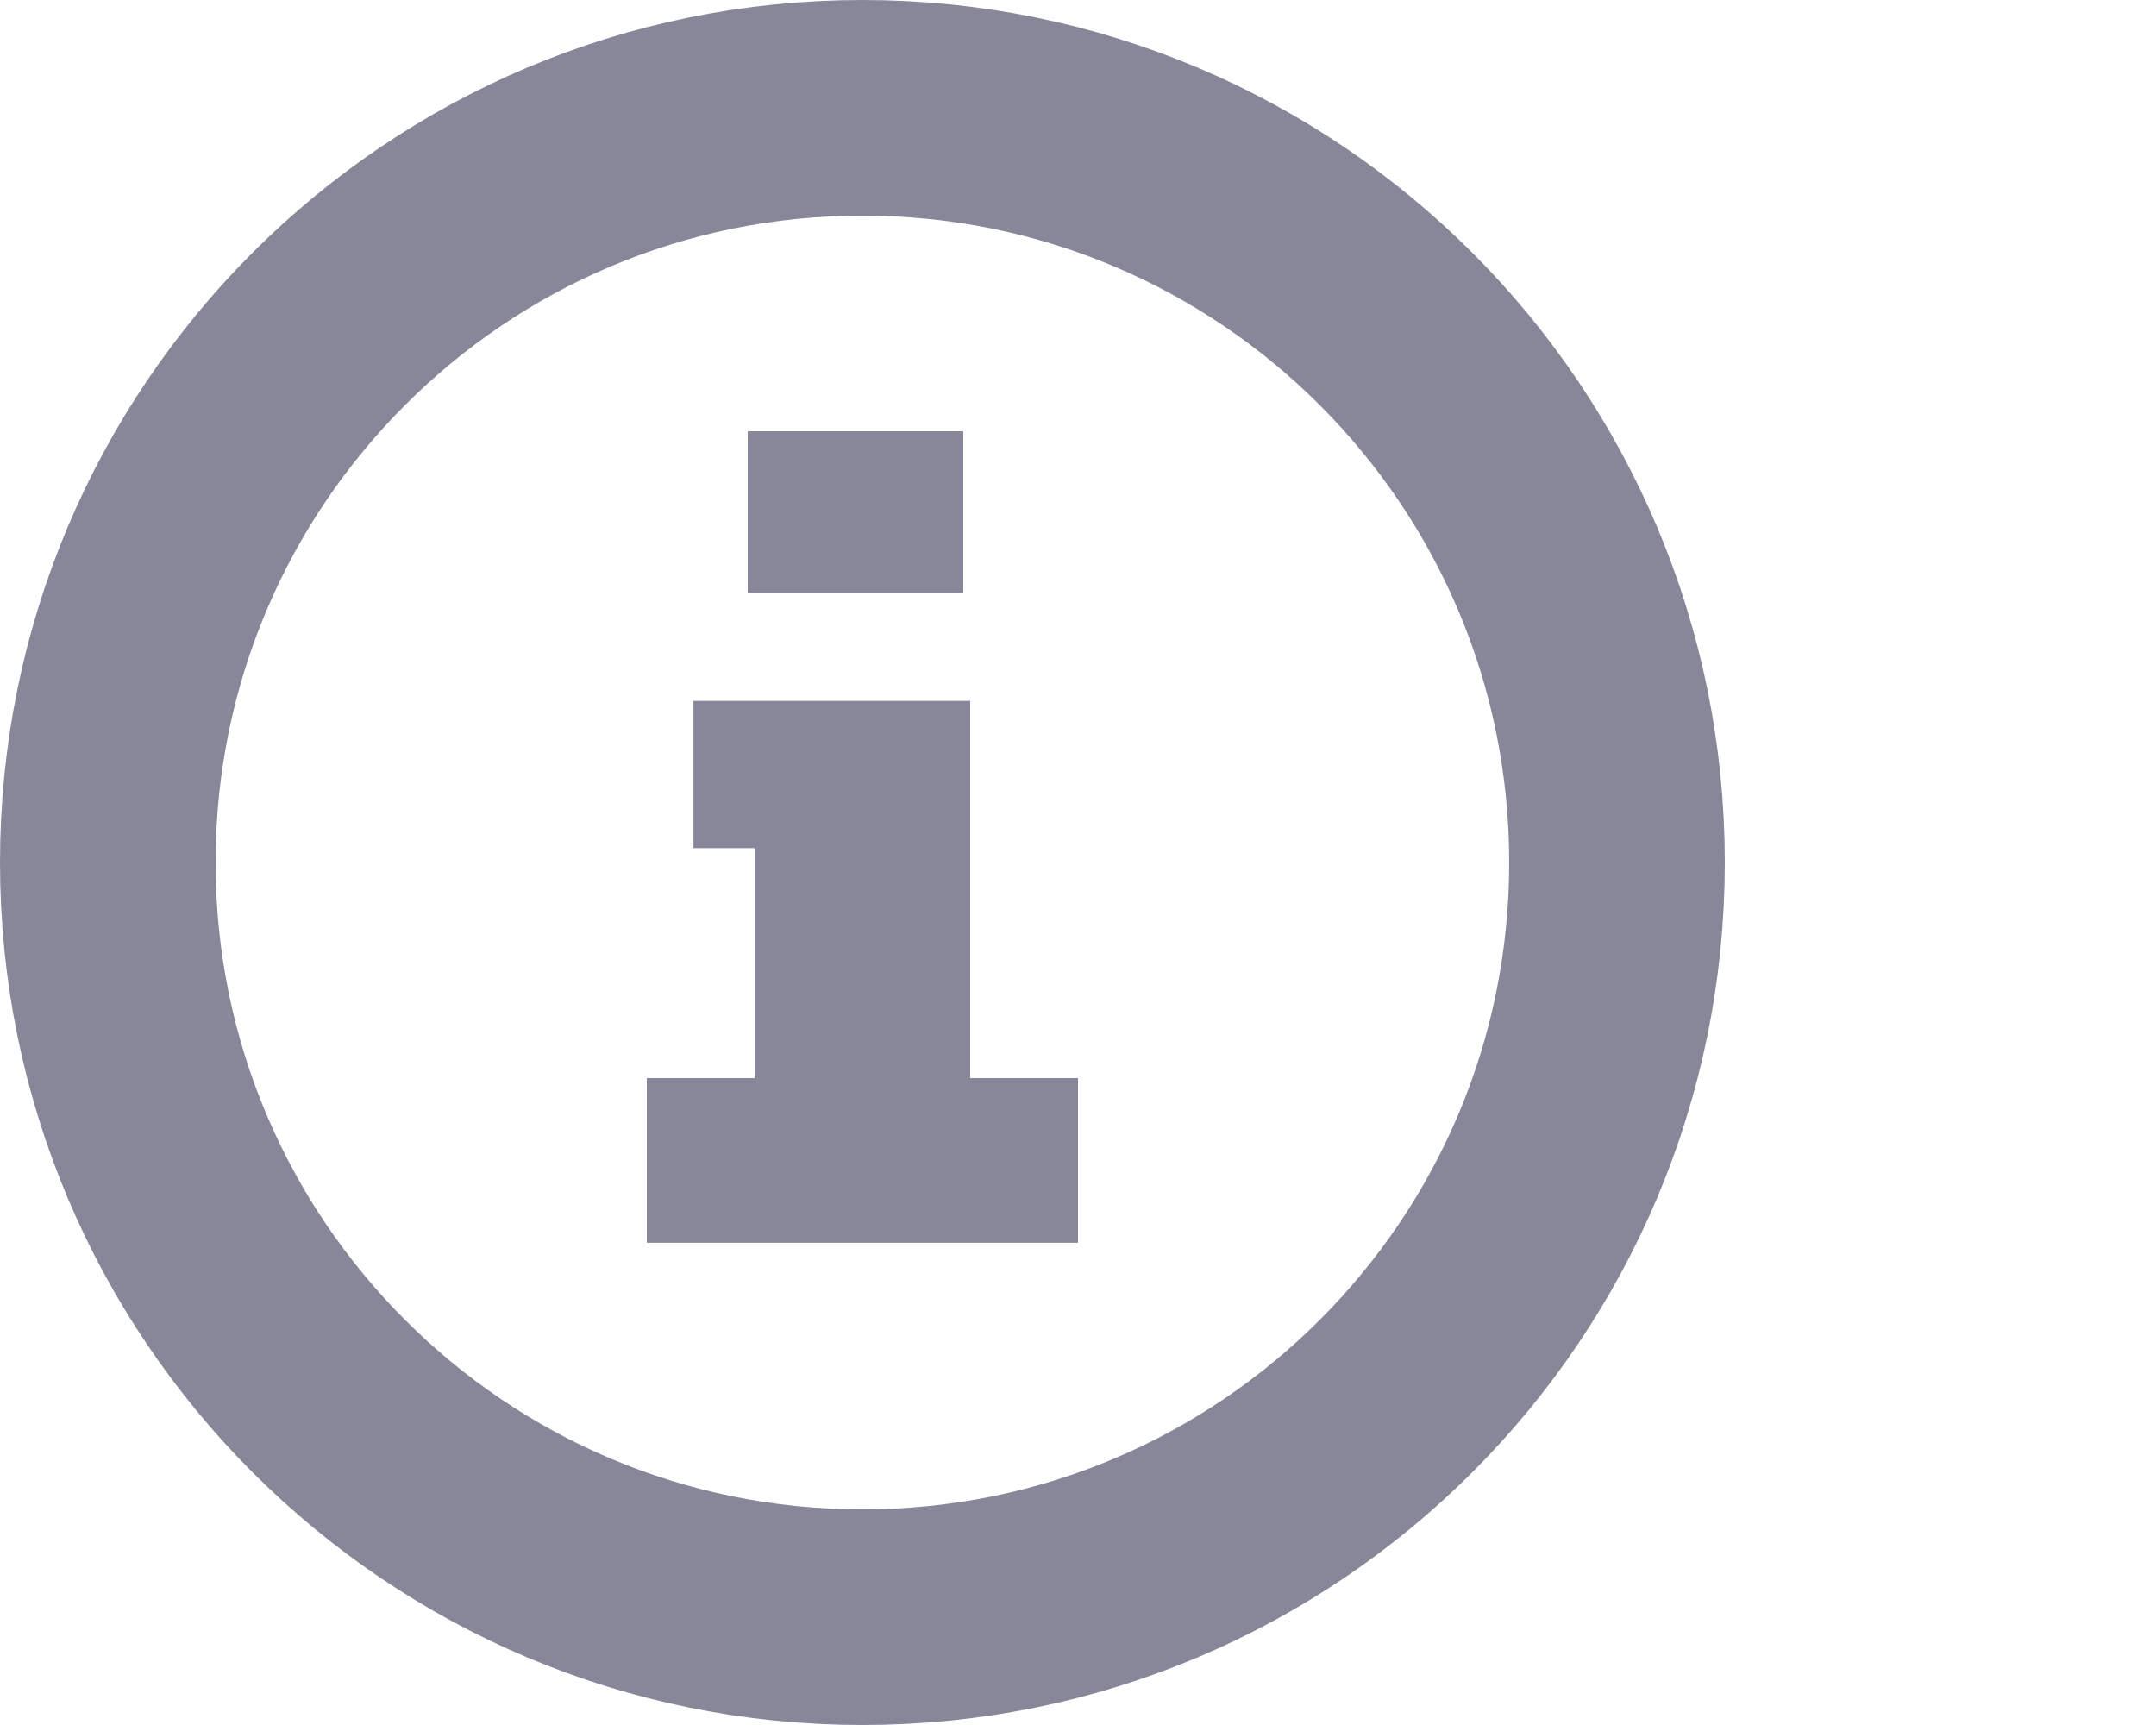
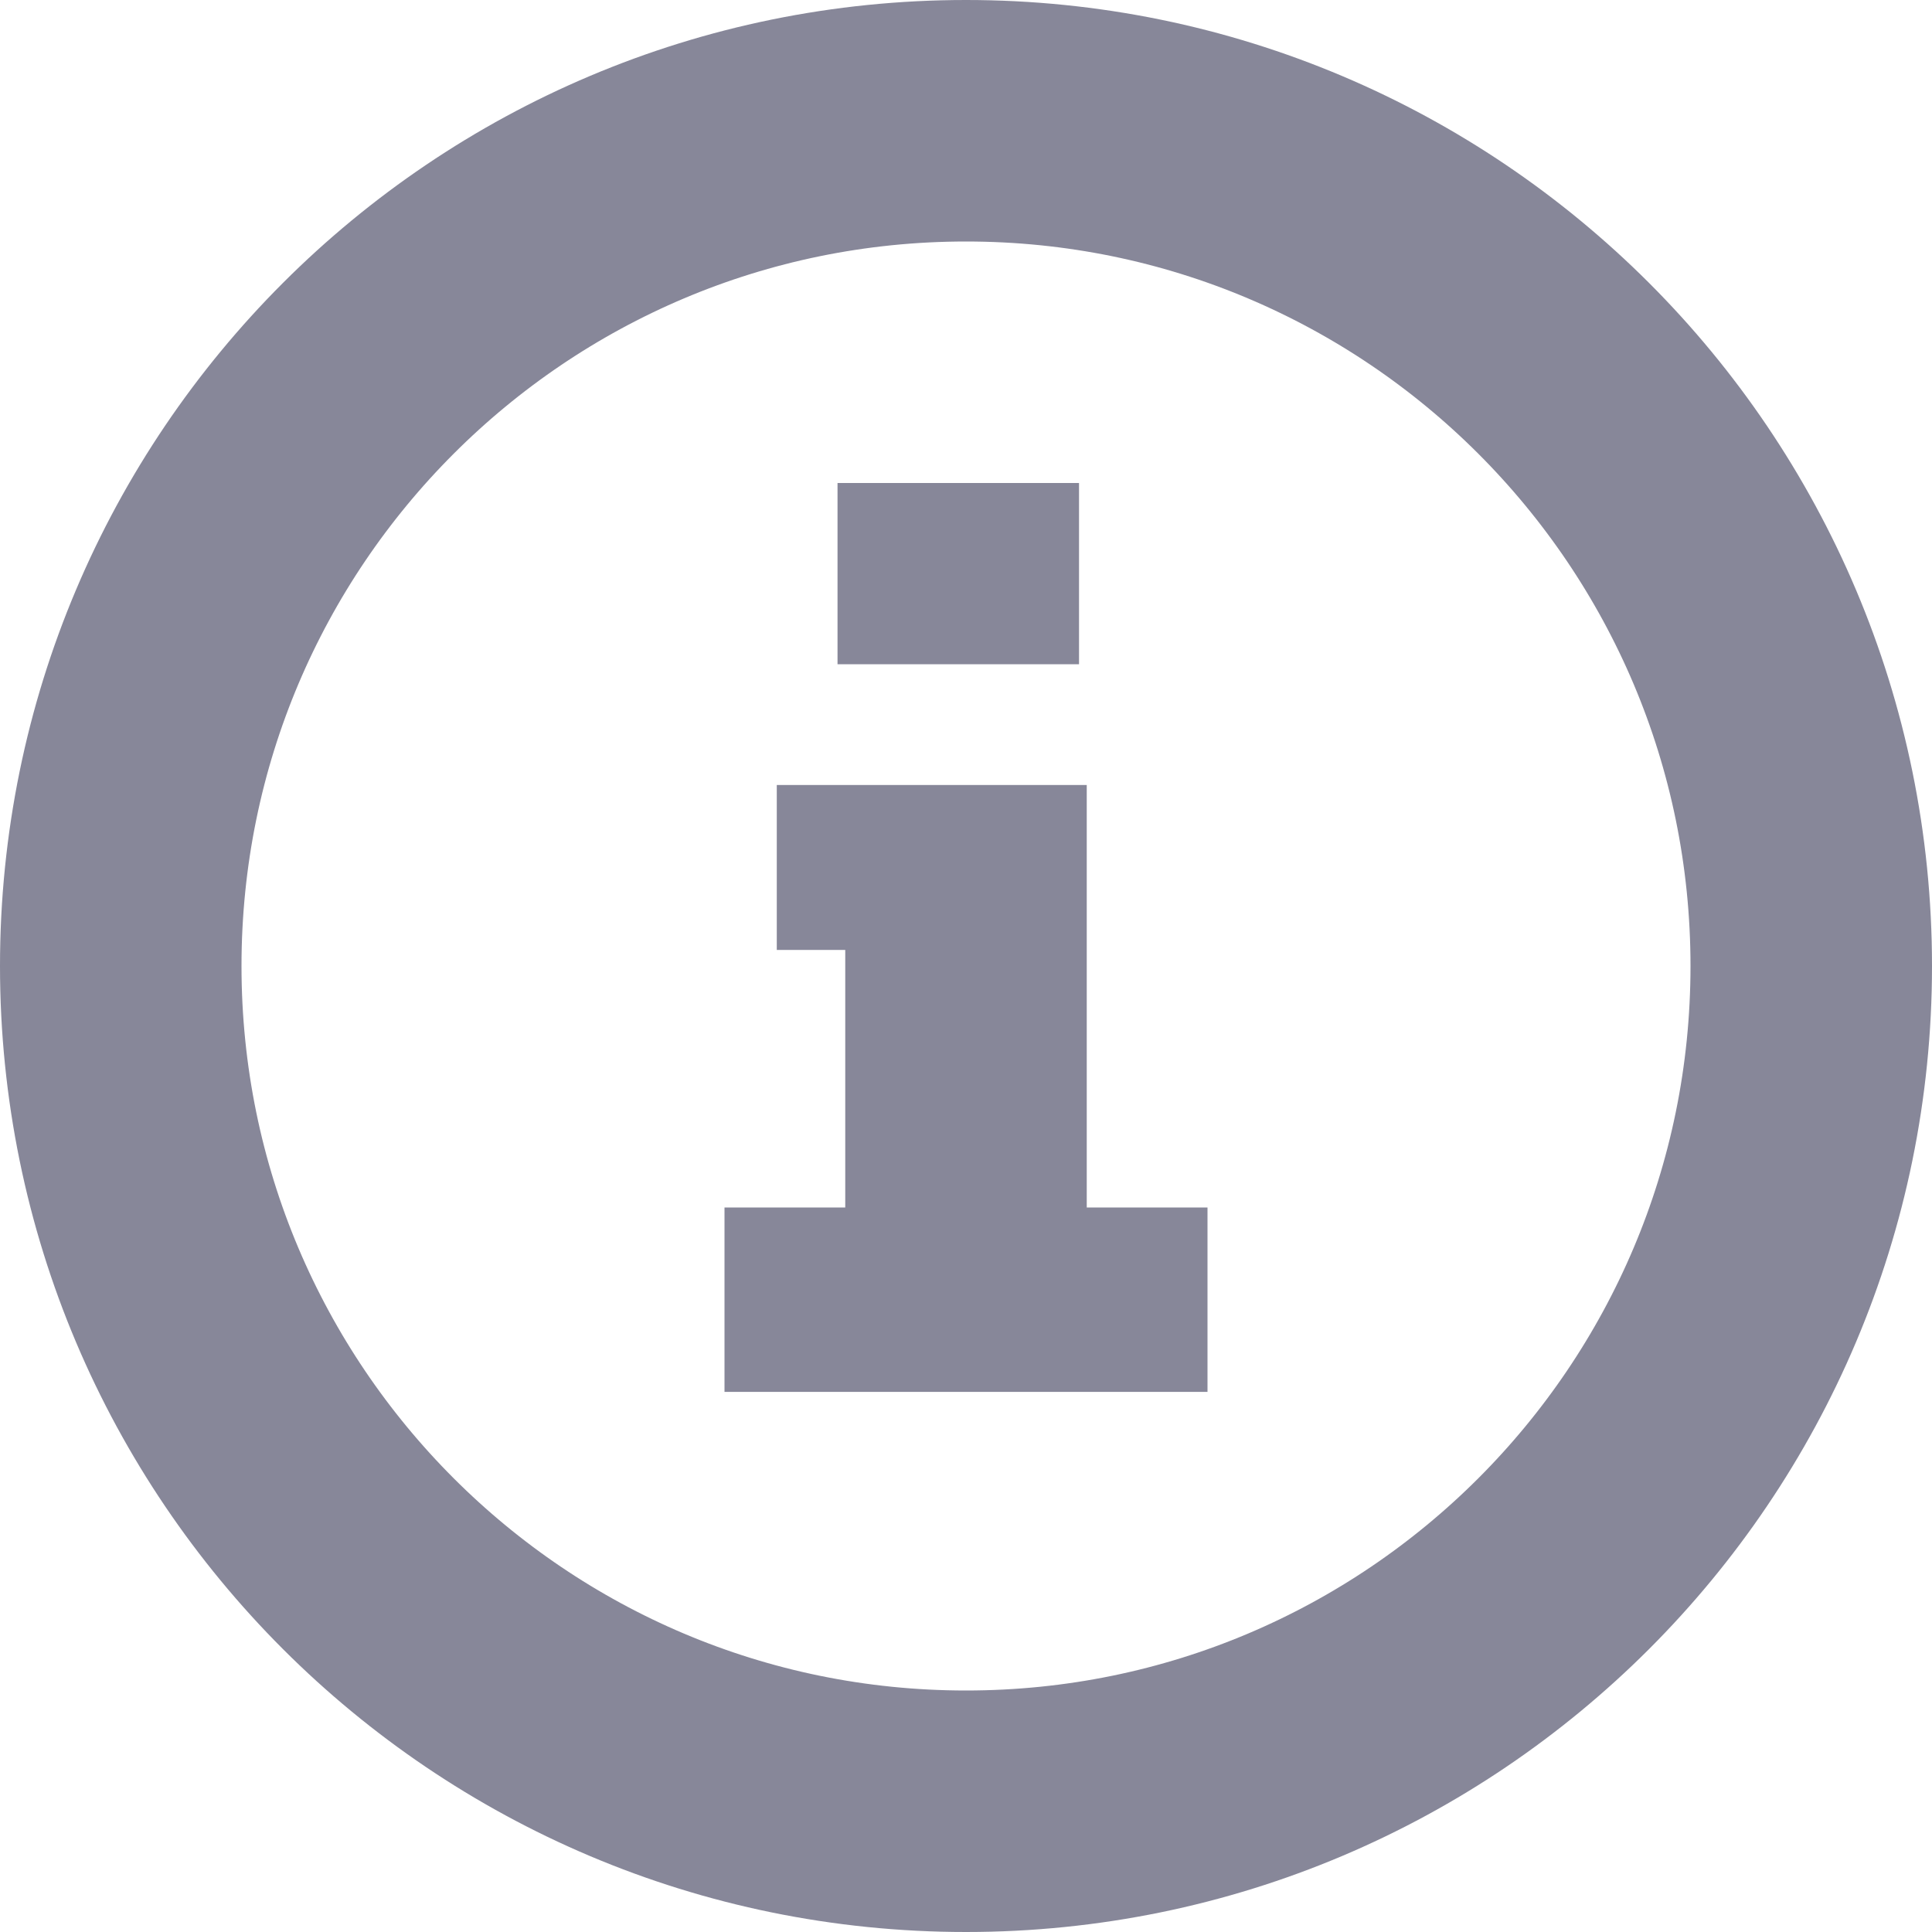
- <svg xmlns="http://www.w3.org/2000/svg" width="20" height="16" viewBox="2 2 20 16" fill="none">
+ <svg xmlns="http://www.w3.org/2000/svg" width="16" height="16" viewBox="2 2 16 16" fill="none">
  <circle cx="10" cy="10" r="7" stroke="#878799" stroke-width="2" />
  <path d="M10.936 6H8.936V7.501H10.936V6Z" fill="#878799" />
  <path d="M11 8.501H8.433V9.867H9L9 12H8V13.527H12V12H11L11 8.501Z" fill="#878799" />
</svg>
